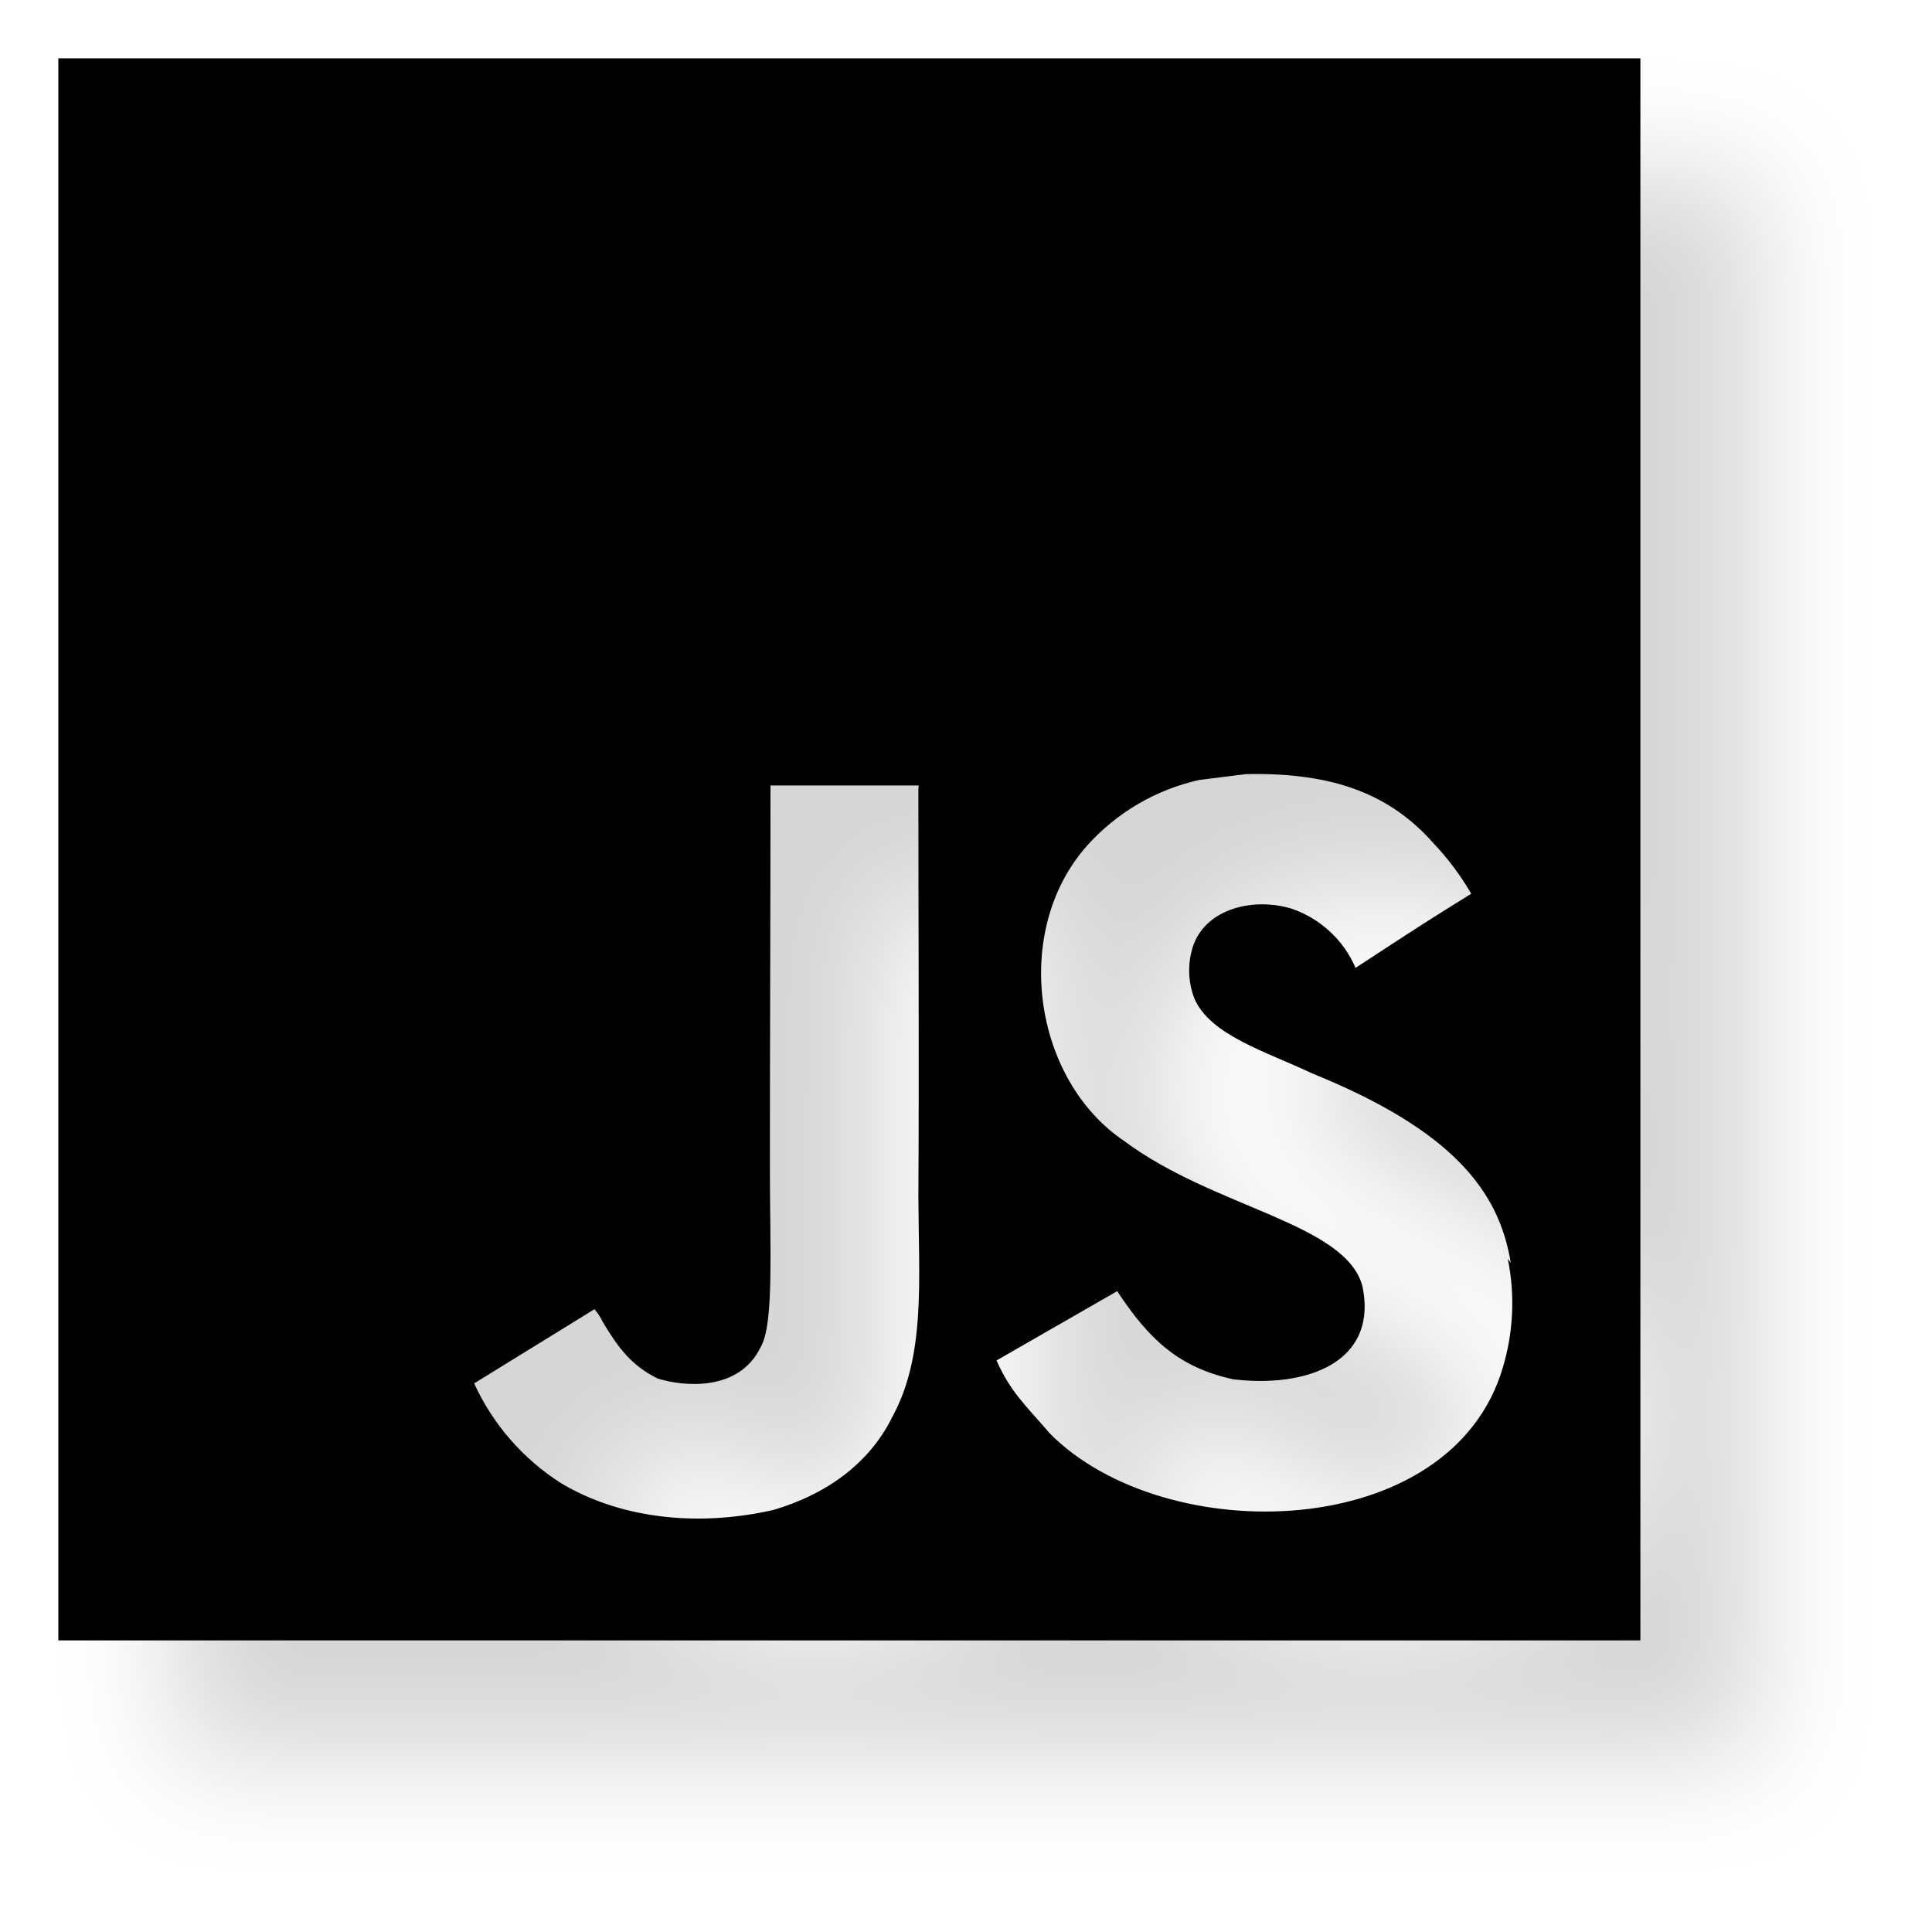
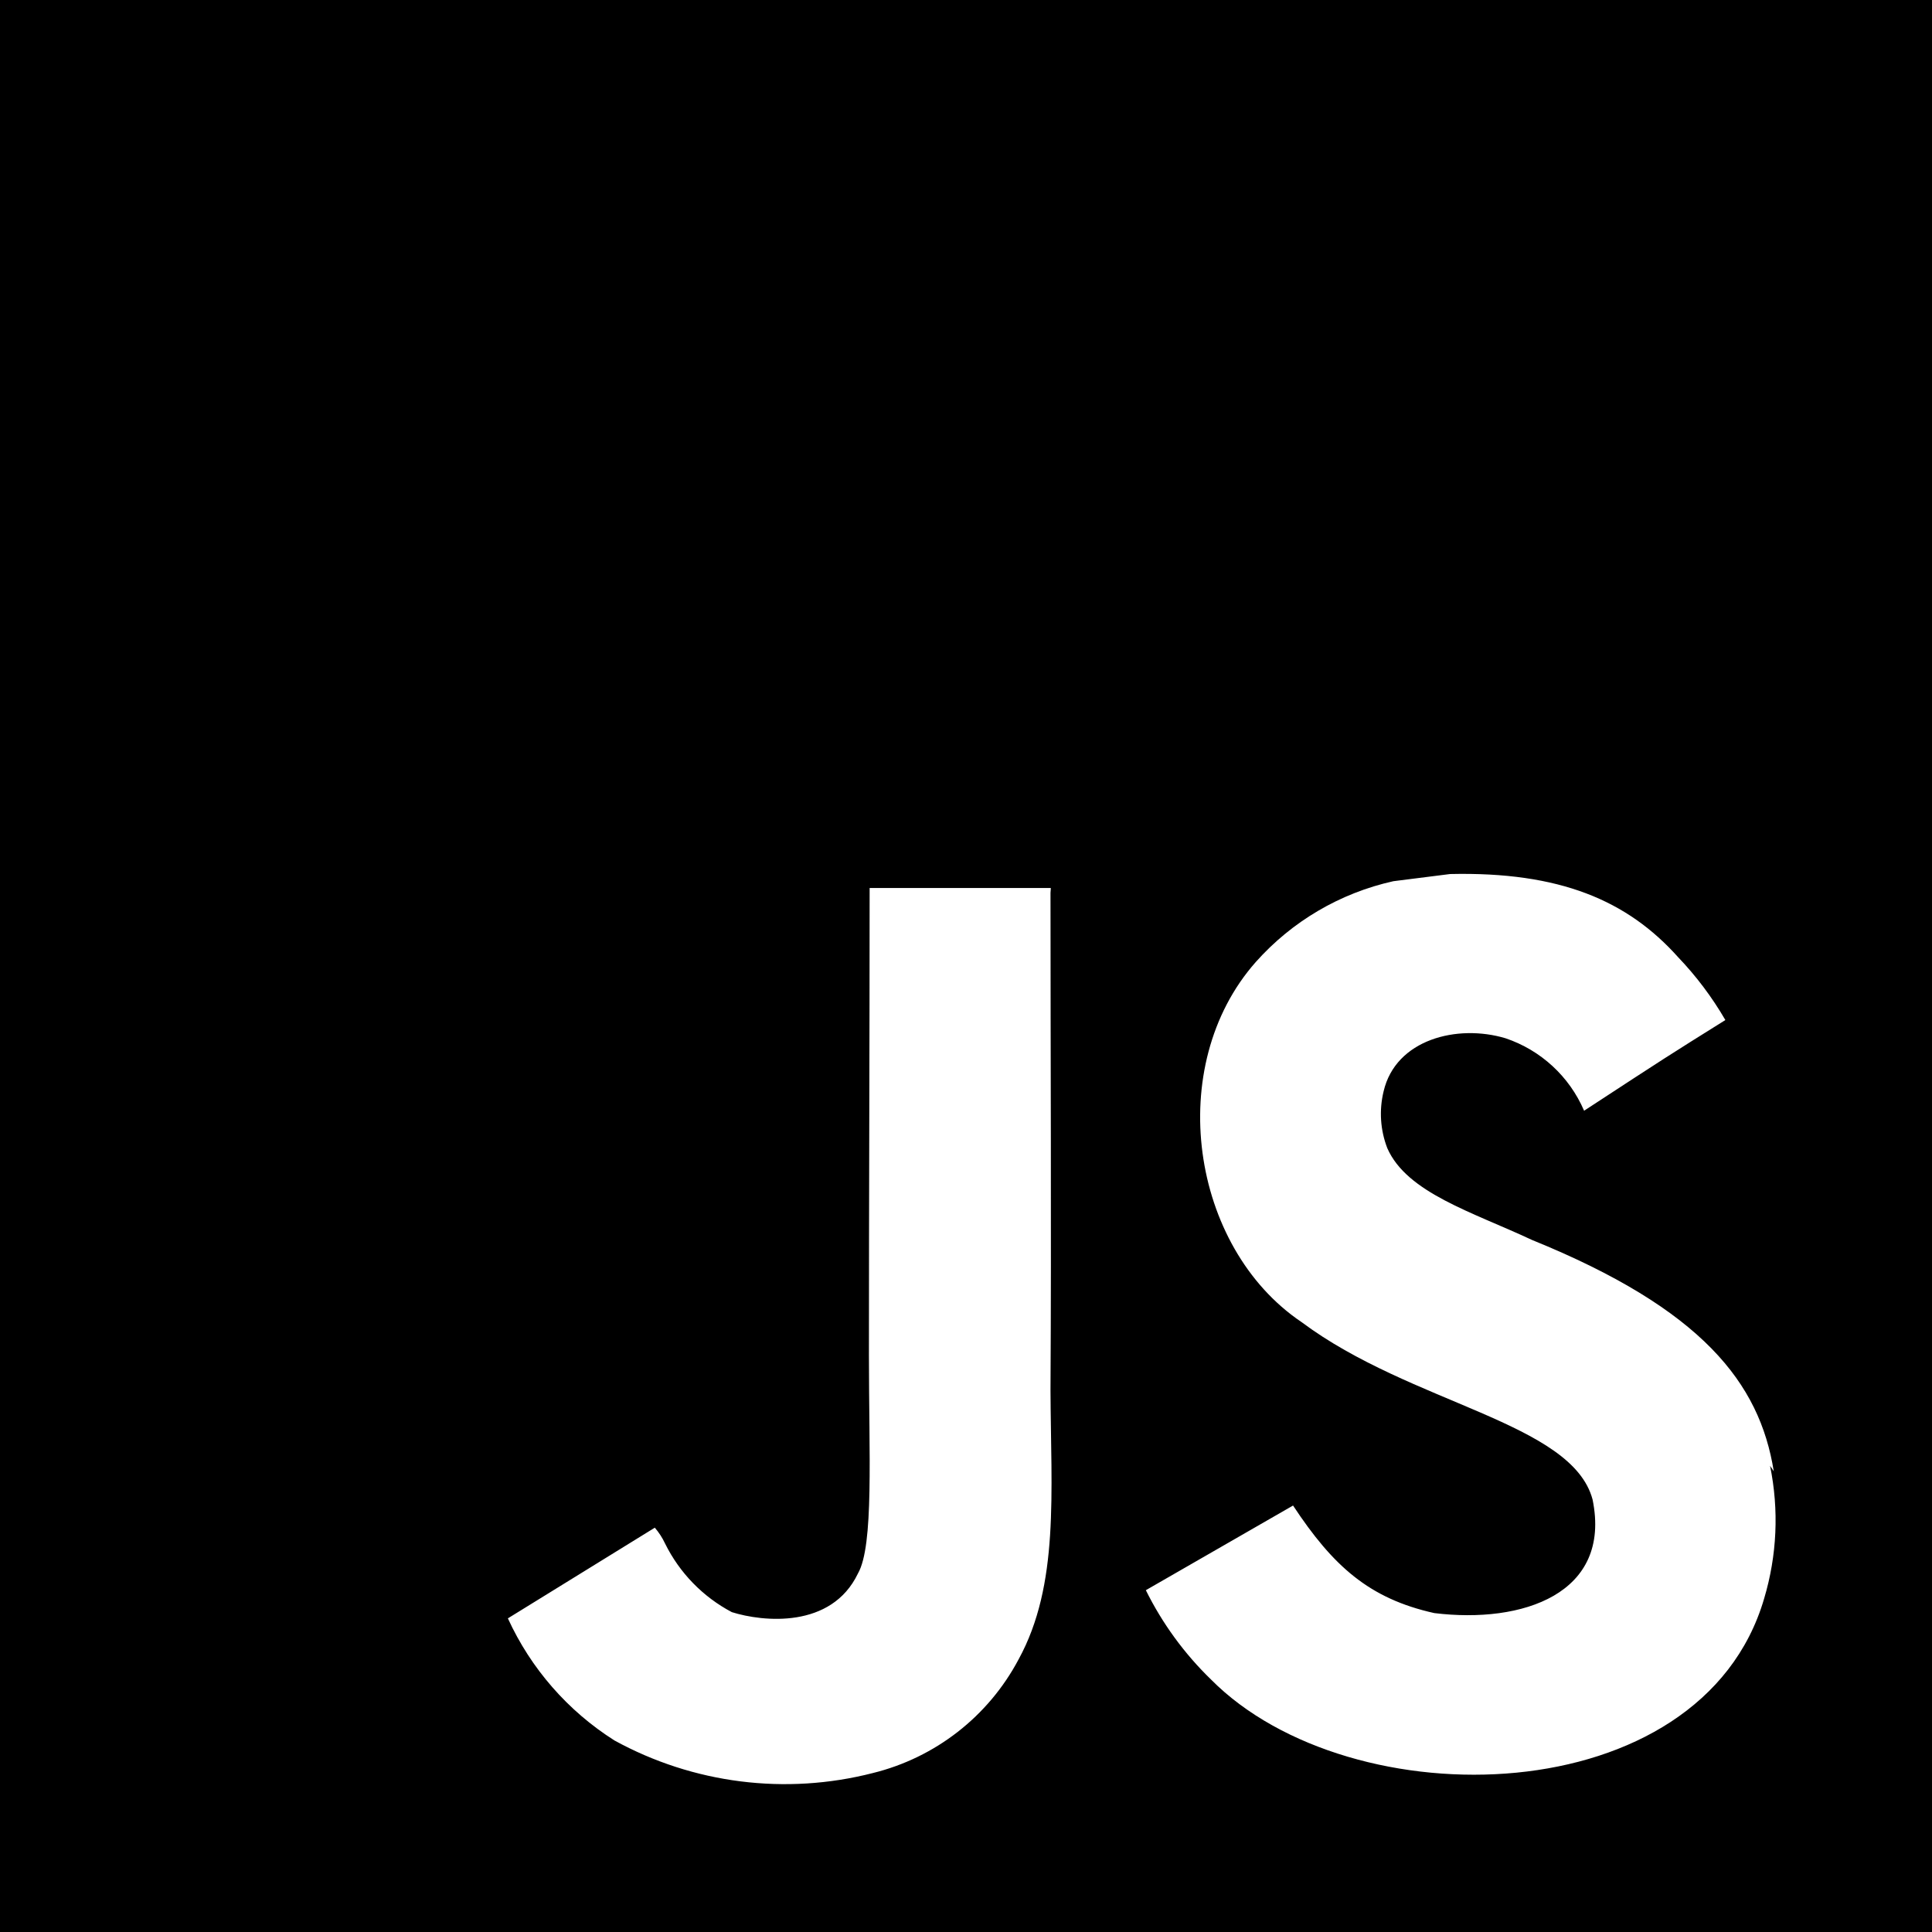
- <svg xmlns="http://www.w3.org/2000/svg" viewBox="0 0 165.633 165.633">
-   <defs>
-     <filter id="javascript" x="0" y="0" filterUnits="userSpaceOnUse">
-       <feOffset dx="10" dy="10" input="SourceAlpha" />
-       <feGaussianBlur stdDeviation="5" result="blur" />
-       <feFlood flood-opacity="0.161" />
-       <feComposite operator="in" in2="blur" />
-       <feComposite in="SourceGraphic" />
-     </filter>
-   </defs>
-   <g transform="matrix(1, 0, 0, 1, 0, 0)" filter="url(#javascript)">
-     <path id="javascript-2" data-name="javascript" d="M0,0H135.633V135.633H0ZM124.522,103.285C123.533,97.1,119.5,91.9,107.551,87.048c-4.159-1.95-8.782-3.306-10.156-6.443a6.673,6.673,0,0,1-.26-3.984c.848-3.651,5.171-4.747,8.562-3.73a9.194,9.194,0,0,1,5.516,5.086c5.844-3.82,5.844-3.82,9.918-6.358a23.325,23.325,0,0,0-3.312-4.408c-3.56-3.984-8.3-6.019-16.016-5.844l-3.984.5a18.217,18.217,0,0,0-9.664,5.68c-6.443,7.3-4.583,20.012,3.216,25.267,7.714,5.764,18.994,7.03,20.435,12.461,1.356,6.612-4.917,8.731-11.111,7.968-4.583-1.017-7.121-3.312-9.918-7.55l-10.342,5.94c1.187,2.713,2.543,3.894,4.578,6.267,9.833,9.924,34.417,9.415,38.831-5.674a19.127,19.127,0,0,0,.418-9.325l.26.379ZM73.756,62.34h-12.7c0,10.952-.051,21.837-.051,32.806,0,6.963.356,13.354-.78,15.321-1.865,3.894-6.669,3.4-8.85,2.713-2.238-1.108-3.374-2.634-4.691-4.832a4.849,4.849,0,0,0-.718-1.108L35.649,113.6a19.989,19.989,0,0,0,7.482,8.573c4.832,2.882,11.325,3.815,18.124,2.289,4.425-1.277,8.24-3.905,10.235-7.974,2.882-5.256,2.272-11.7,2.244-18.909.068-11.608,0-23.222,0-34.92l.023-.316Z" transform="translate(5 5)" />
-   </g>
+ <svg xmlns="http://www.w3.org/2000/svg" width="70.31" height="70.31" viewBox="0 0 70.31 70.31">
+   <path id="javascript" d="M0,0H70.31V70.31H0ZM64.551,53.541c-.513-3.208-2.6-5.9-8.8-8.417-2.156-1.011-4.553-1.714-5.264-3.34a3.459,3.459,0,0,1-.135-2.065c.439-1.893,2.681-2.461,4.438-1.934a4.766,4.766,0,0,1,2.859,2.637c3.029-1.98,3.029-1.98,5.141-3.3a12.092,12.092,0,0,0-1.717-2.285c-1.846-2.065-4.3-3.12-8.3-3.029l-2.065.261a9.444,9.444,0,0,0-5.01,2.944c-3.34,3.782-2.376,10.374,1.667,13.1,4,2.988,9.846,3.644,10.593,6.46.7,3.428-2.549,4.526-5.76,4.131-2.376-.527-3.691-1.717-5.141-3.914L41.7,57.871A11.847,11.847,0,0,0,44.07,61.12C49.167,66.264,61.911,66,64.2,58.179a9.915,9.915,0,0,0,.217-4.834l.135.2ZM38.234,32.316H31.648c0,5.678-.026,11.32-.026,17.006,0,3.609.185,6.923-.4,7.942-.967,2.018-3.457,1.761-4.588,1.406a5.653,5.653,0,0,1-2.432-2.5,2.513,2.513,0,0,0-.372-.574l-5.347,3.3a10.362,10.362,0,0,0,3.879,4.444,12.893,12.893,0,0,0,9.4,1.186,8.229,8.229,0,0,0,5.305-4.134c1.494-2.725,1.178-6.064,1.163-9.8.035-6.017,0-12.038,0-18.1l.012-.164Z" />
</svg>
